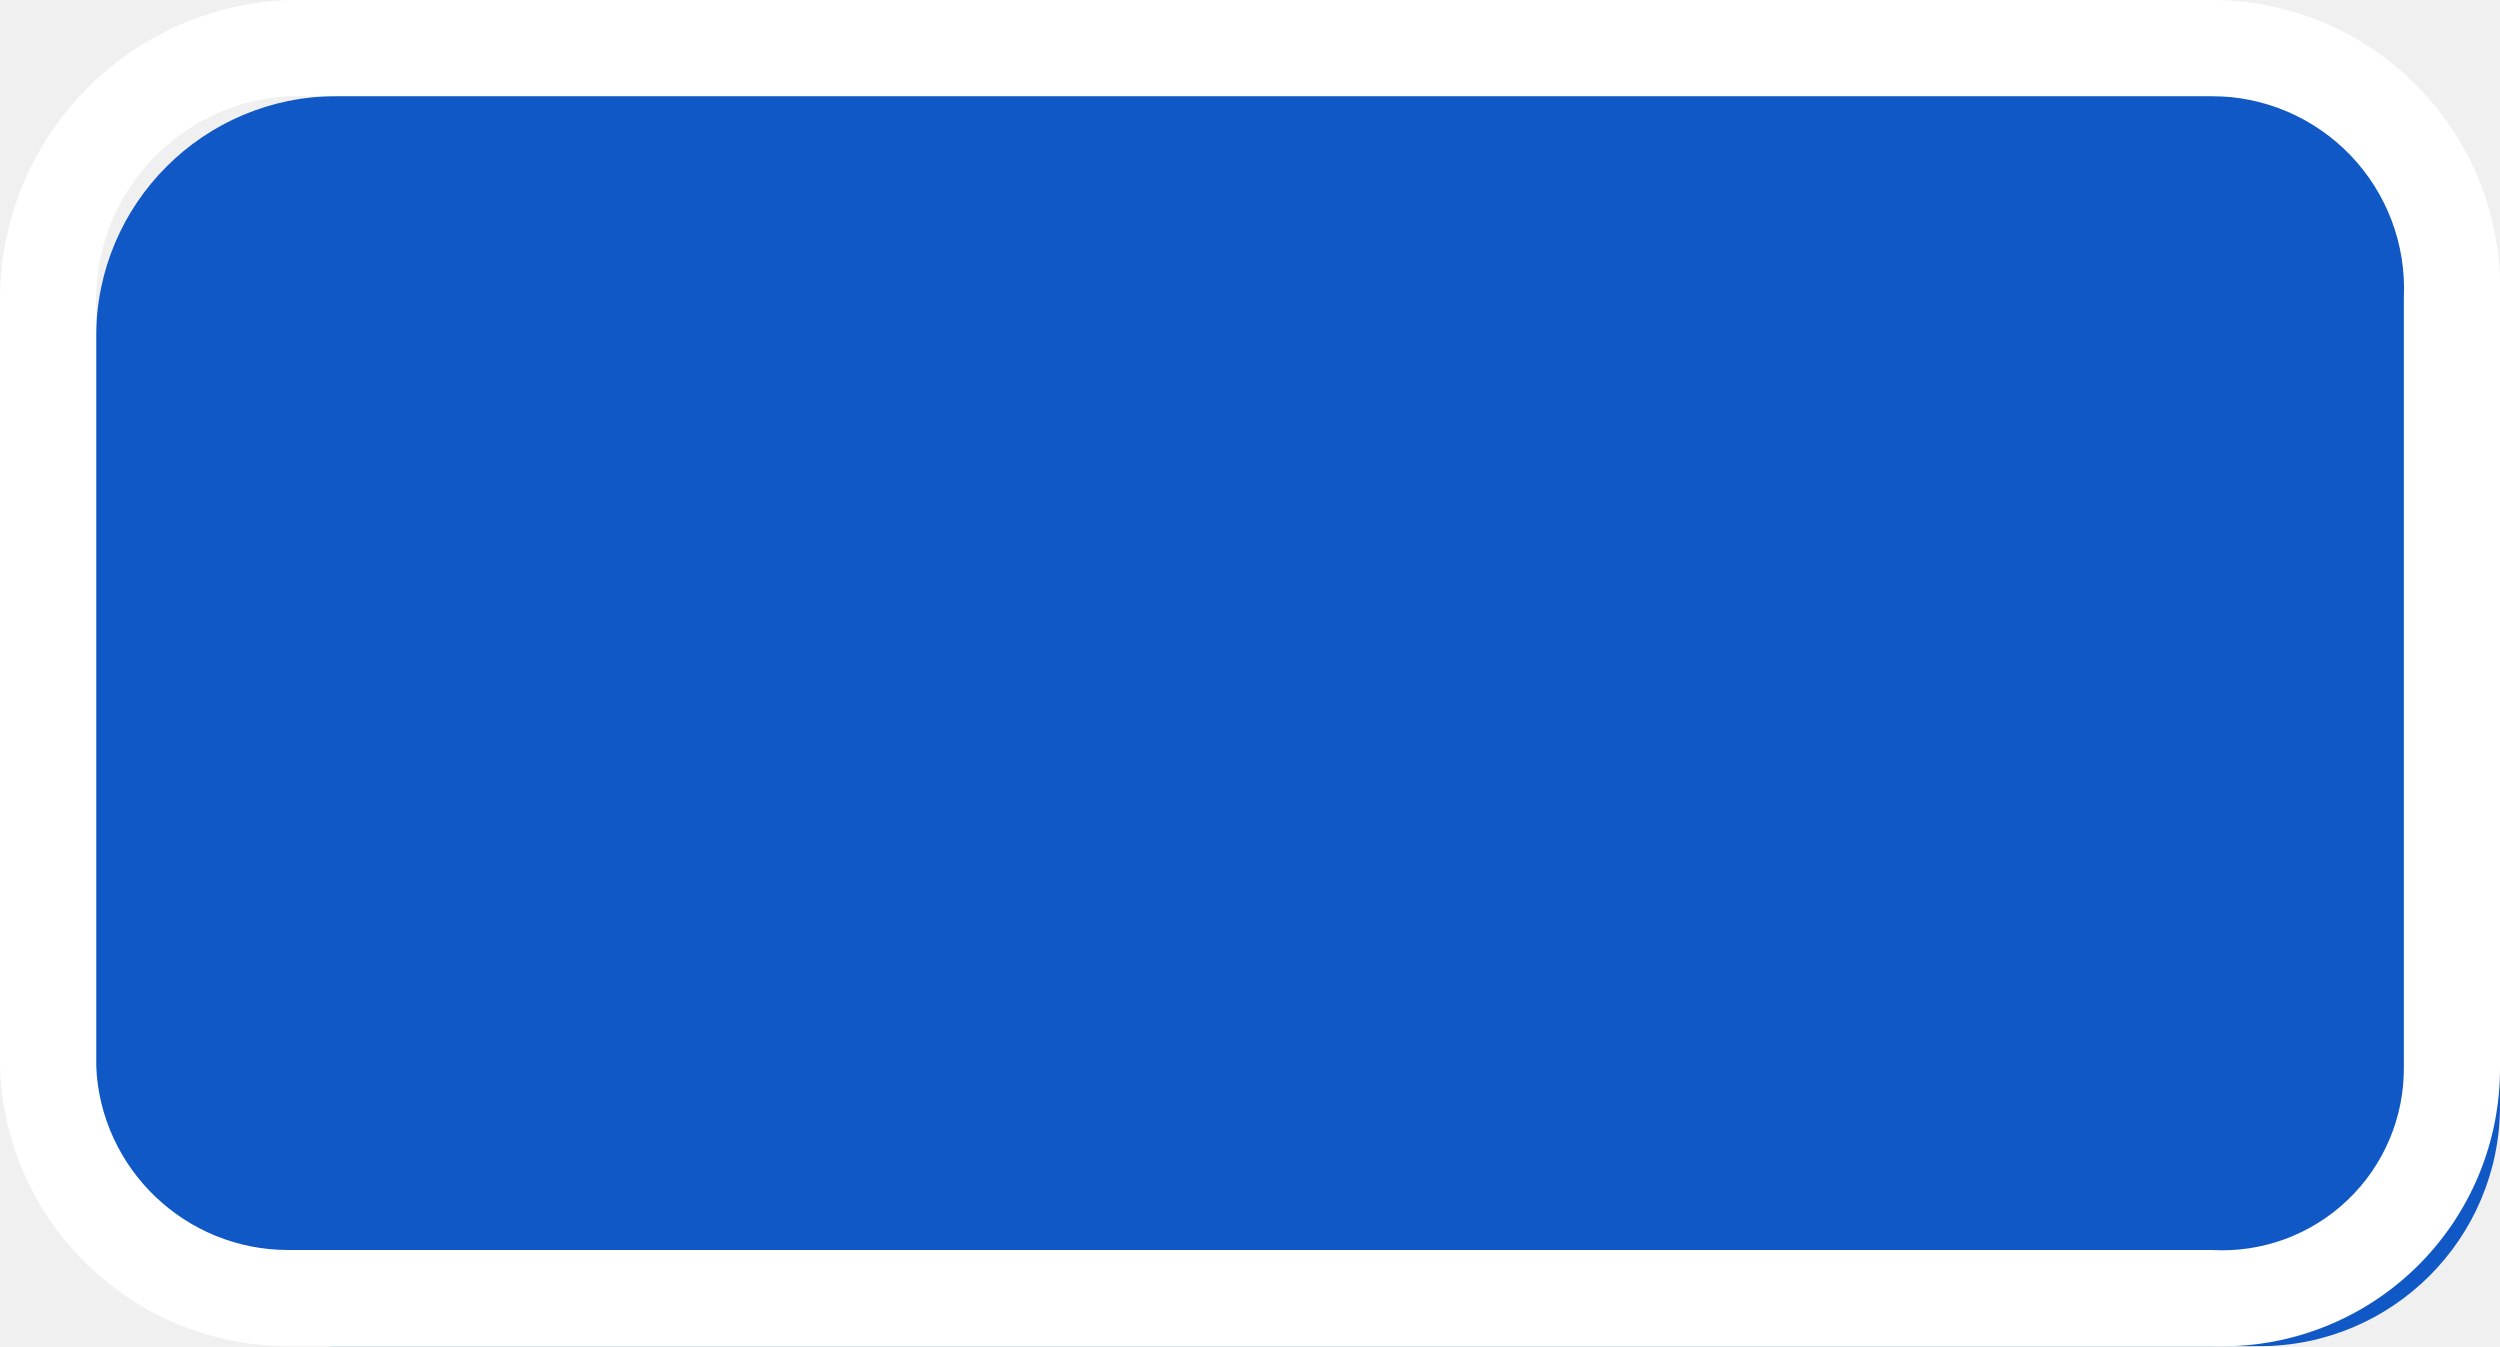
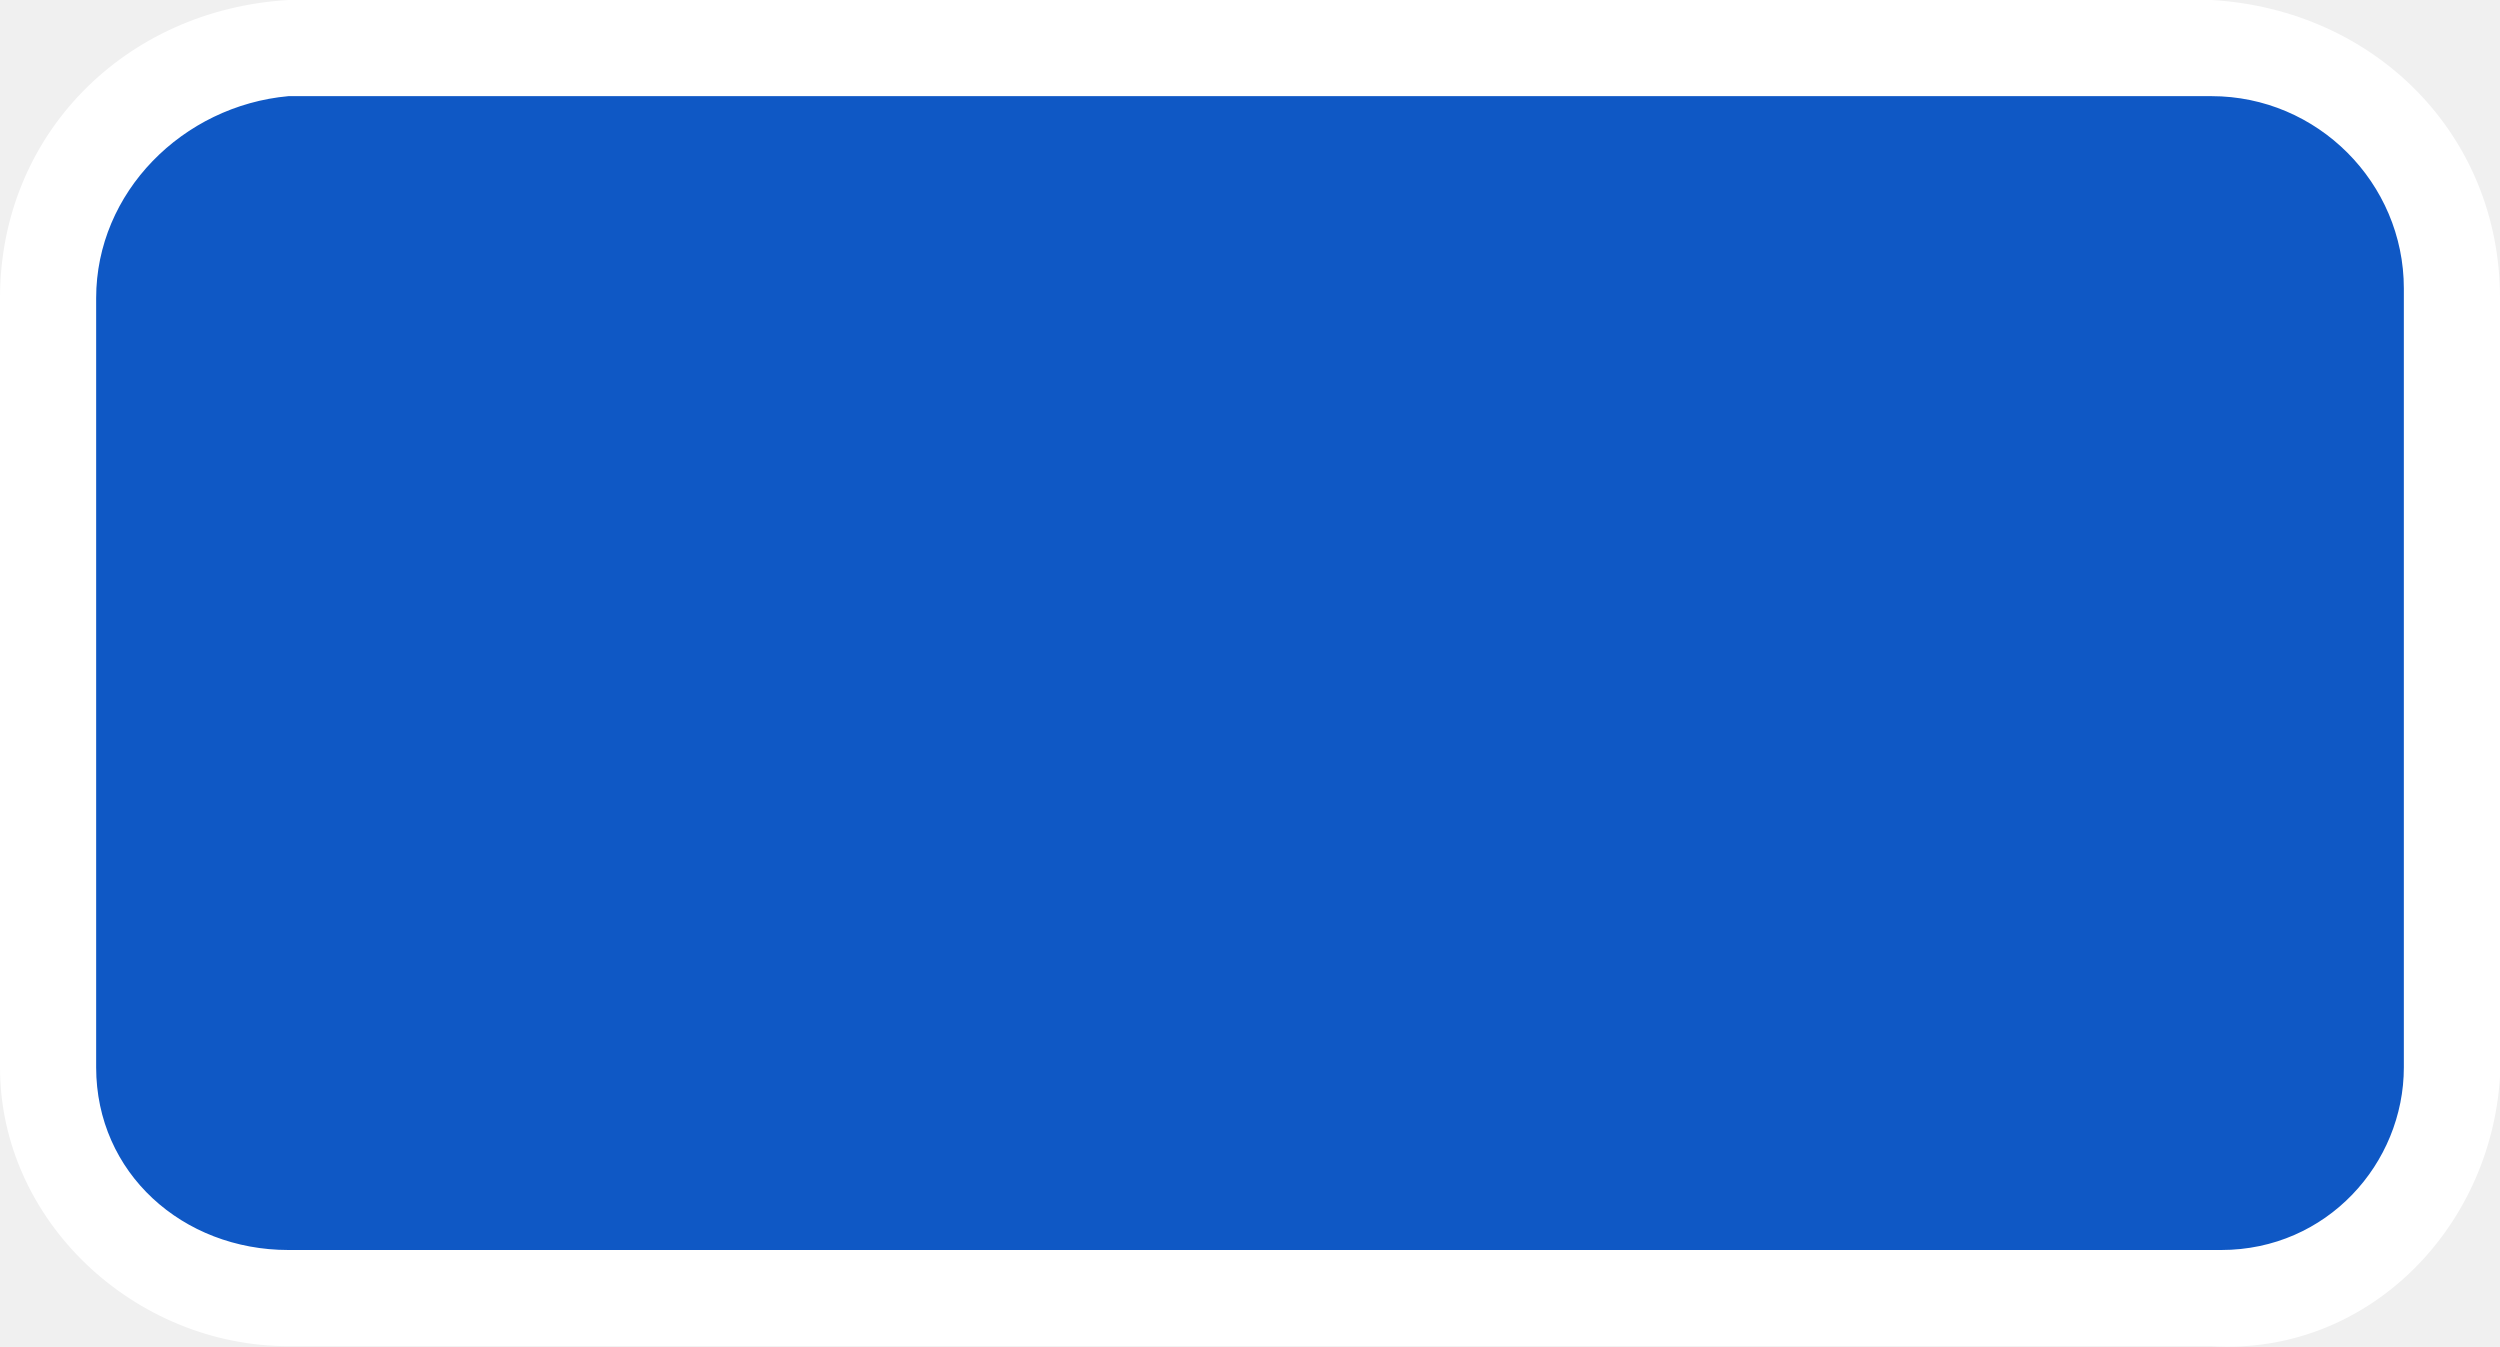
- <svg xmlns="http://www.w3.org/2000/svg" width="26" height="14" viewBox="0 0 26 14">
+ <svg xmlns="http://www.w3.org/2000/svg" version="1.1" id="Layer_1" x="0px" y="0px" width="26px" height="14px" viewBox="0 0 26 14" enable-background="new 0 0 26 14" xml:space="preserve">
  <g>
-     <rect x="1" y="1" width="25" height="13" rx="2.5" ry="2.5" fill="#0f58c5" />
-     <path d="M23,1a2,2,0,0,1,2,2.09v8A1.89,1.89,0,0,1,23,13H3a2,2,0,0,1-2-1.91v-8A2.12,2.12,0,0,1,3,1H23m0-1H3A3.12,3.12,0,0,0,0,3.09v8A3,3,0,0,0,3,14H23a2.89,2.89,0,0,0,3-2.91v-8A3,3,0,0,0,23,0h0Z" fill="#fff" />
+     <path fill="#0F58C5" d="M3,0.5h20c1.4,0,2.5,1.1,2.5,2.5v8c0,1.4-1.1,2.5-2.5,2.5H3c-1.4,0-2.5-1.1-2.5-2.5V3   C0.5,1.6,1.6,0.5,3,0.5z" />
+     <path fill="#FFFFFF" d="M23,1c1.1,0,2,0.9,2,2c0,0,0,0.1,0,0.1v8c0,1-0.8,1.9-1.9,1.9c0,0-0.1,0-0.1,0H3c-1.1,0-2-0.8-2-1.9v-8   C1,2,1.9,1.1,3,1H23 M23,0H3C1.3,0.1,0,1.4,0,3.1v8C0,12.7,1.4,14,3,14h20c1.6,0.1,2.9-1.2,3-2.8c0,0,0-0.1,0-0.1v-8   C26,1.4,24.7,0.1,23,0C23.1,0,23,0,23,0L23,0z" />
  </g>
</svg>
